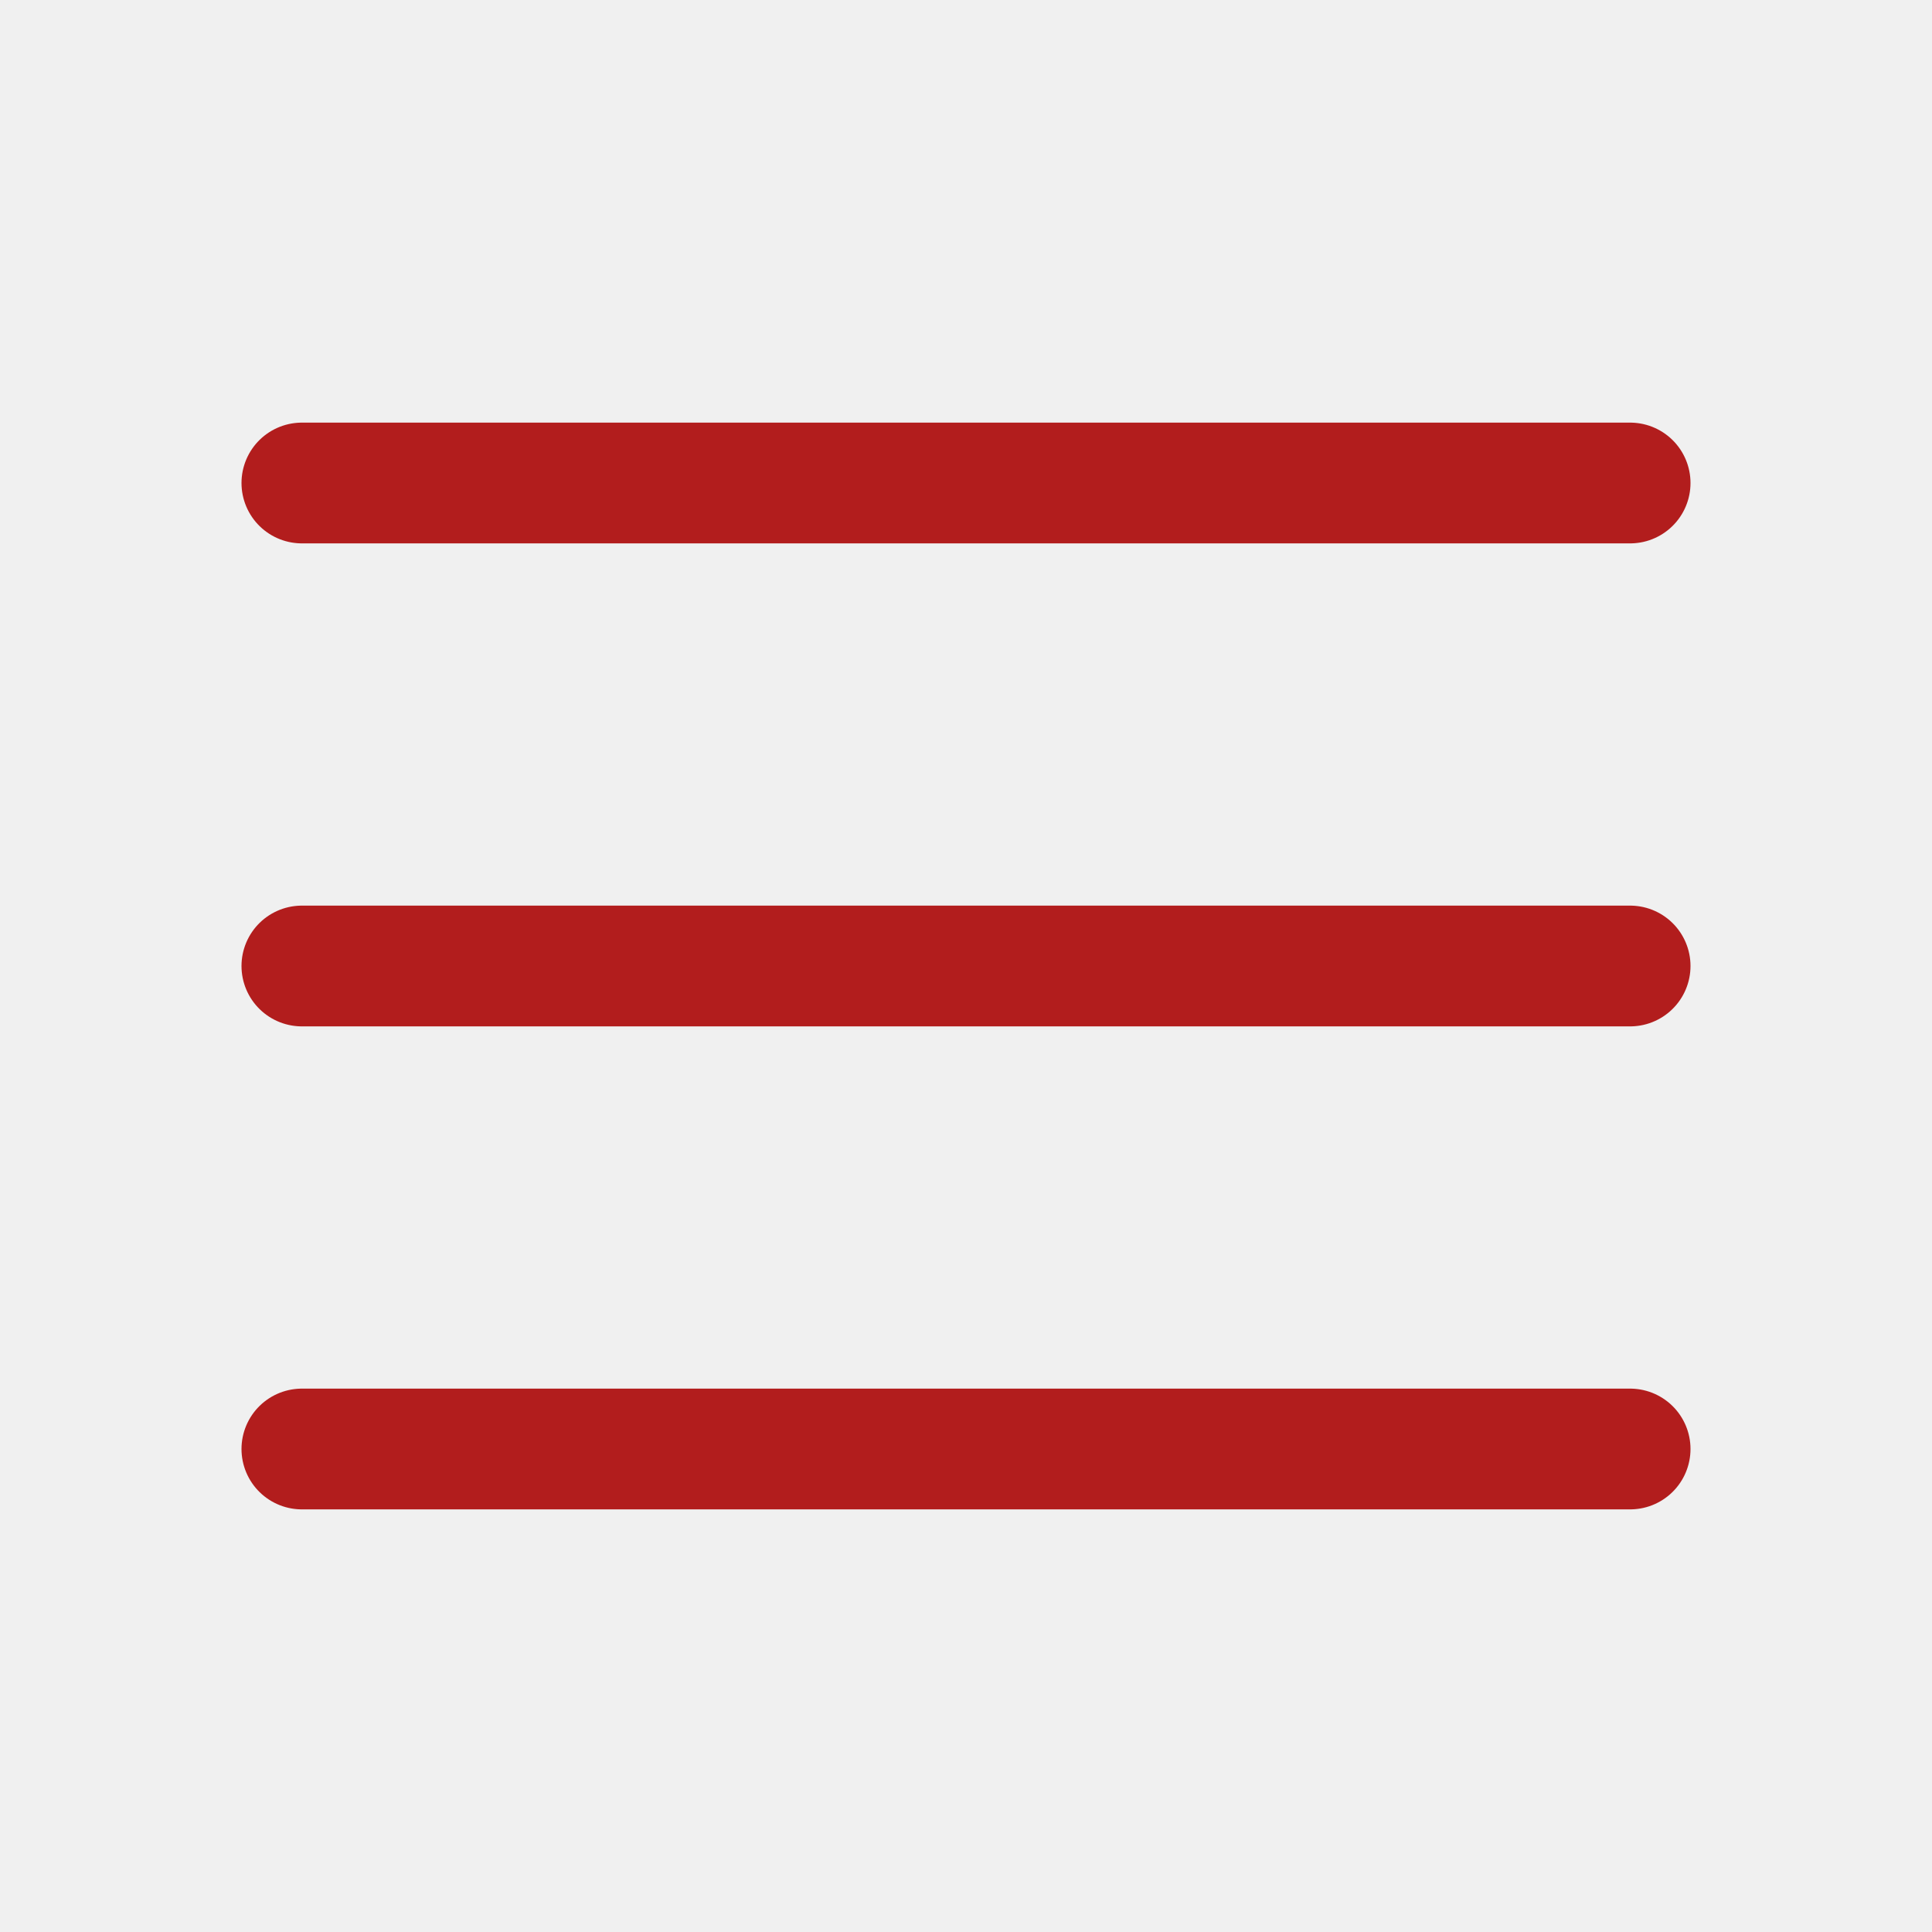
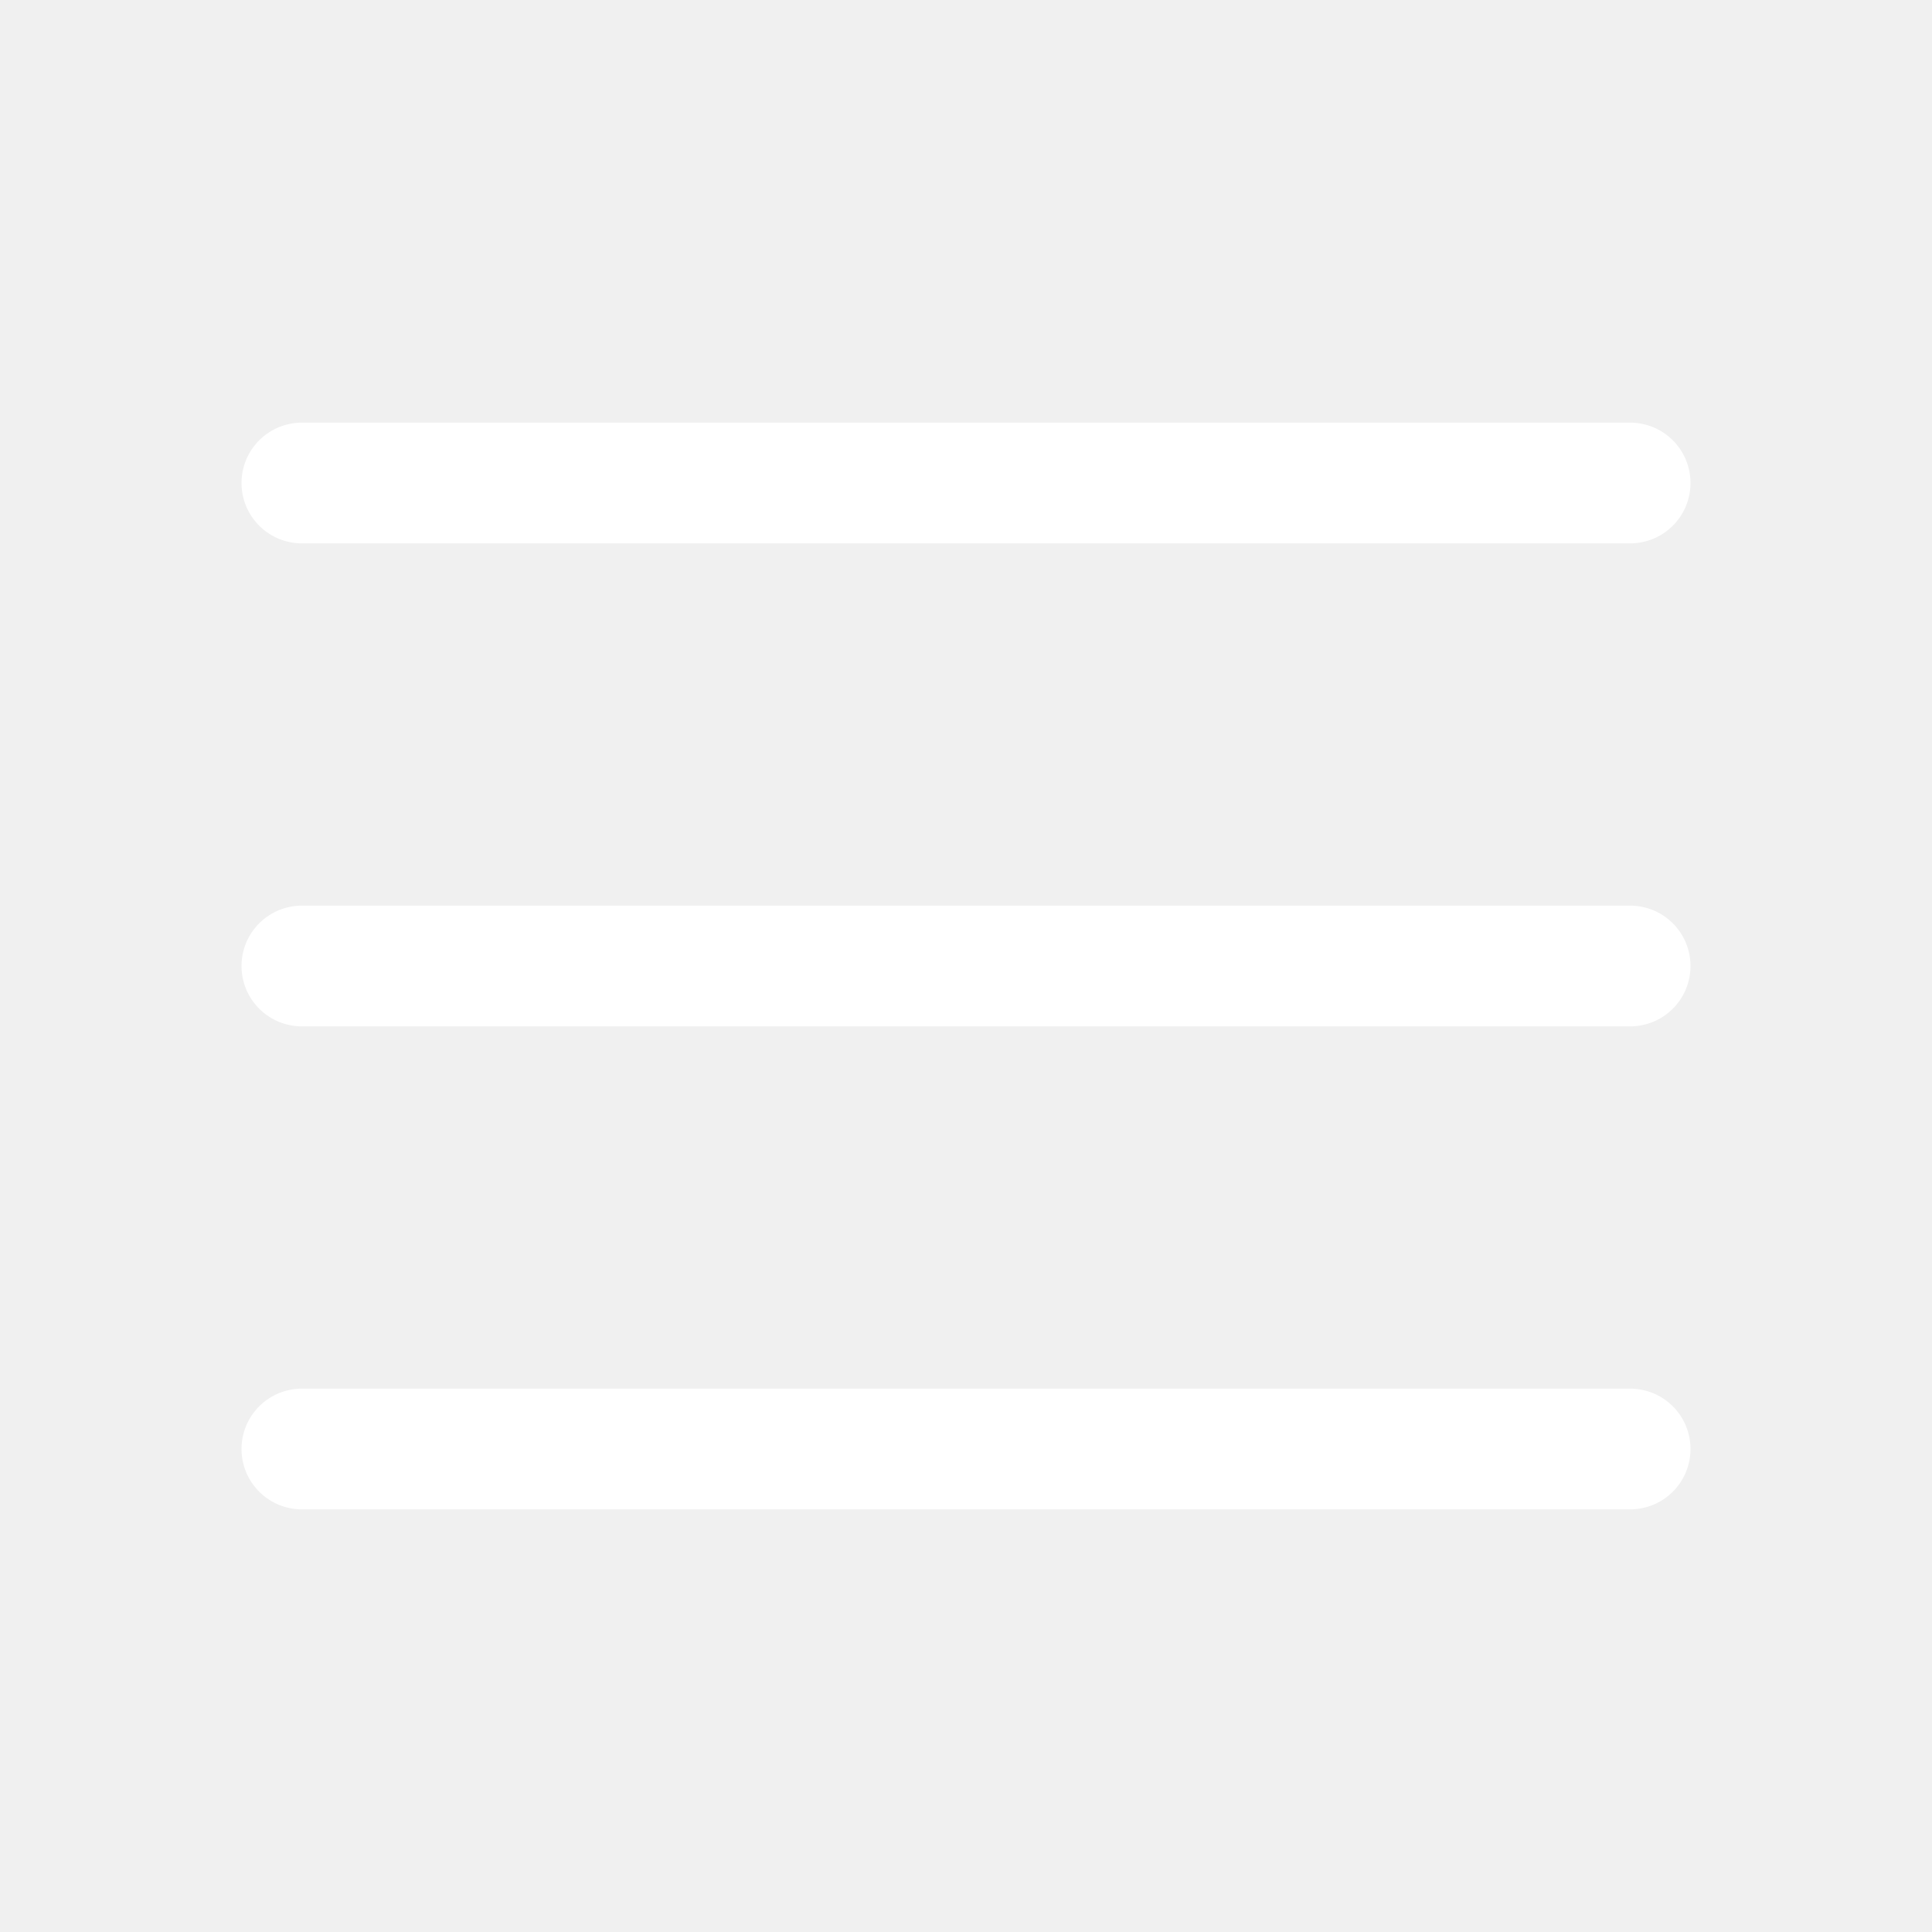
<svg xmlns="http://www.w3.org/2000/svg" width="24" height="24" viewBox="0 0 24 24" fill="none">
-   <path d="M3.75 12H20.25" stroke="#B21D1D" stroke-width="1.5" stroke-linecap="round" stroke-linejoin="round" />
-   <path d="M3.75 6H20.25" stroke="#B21D1D" stroke-width="1.5" stroke-linecap="round" stroke-linejoin="round" />
-   <path d="M3.75 18H20.25" stroke="#B21D1D" stroke-width="1.5" stroke-linecap="round" stroke-linejoin="round" />
+   <path d="M3.75 12H20.25" stroke="white" stroke-width="1.5" stroke-linecap="round" stroke-linejoin="round" />
+   <path d="M3.75 6H20.25" stroke="white" stroke-width="1.5" stroke-linecap="round" stroke-linejoin="round" />
+   <path d="M3.75 18H20.25" stroke="white" stroke-width="1.5" stroke-linecap="round" stroke-linejoin="round" />
</svg>
